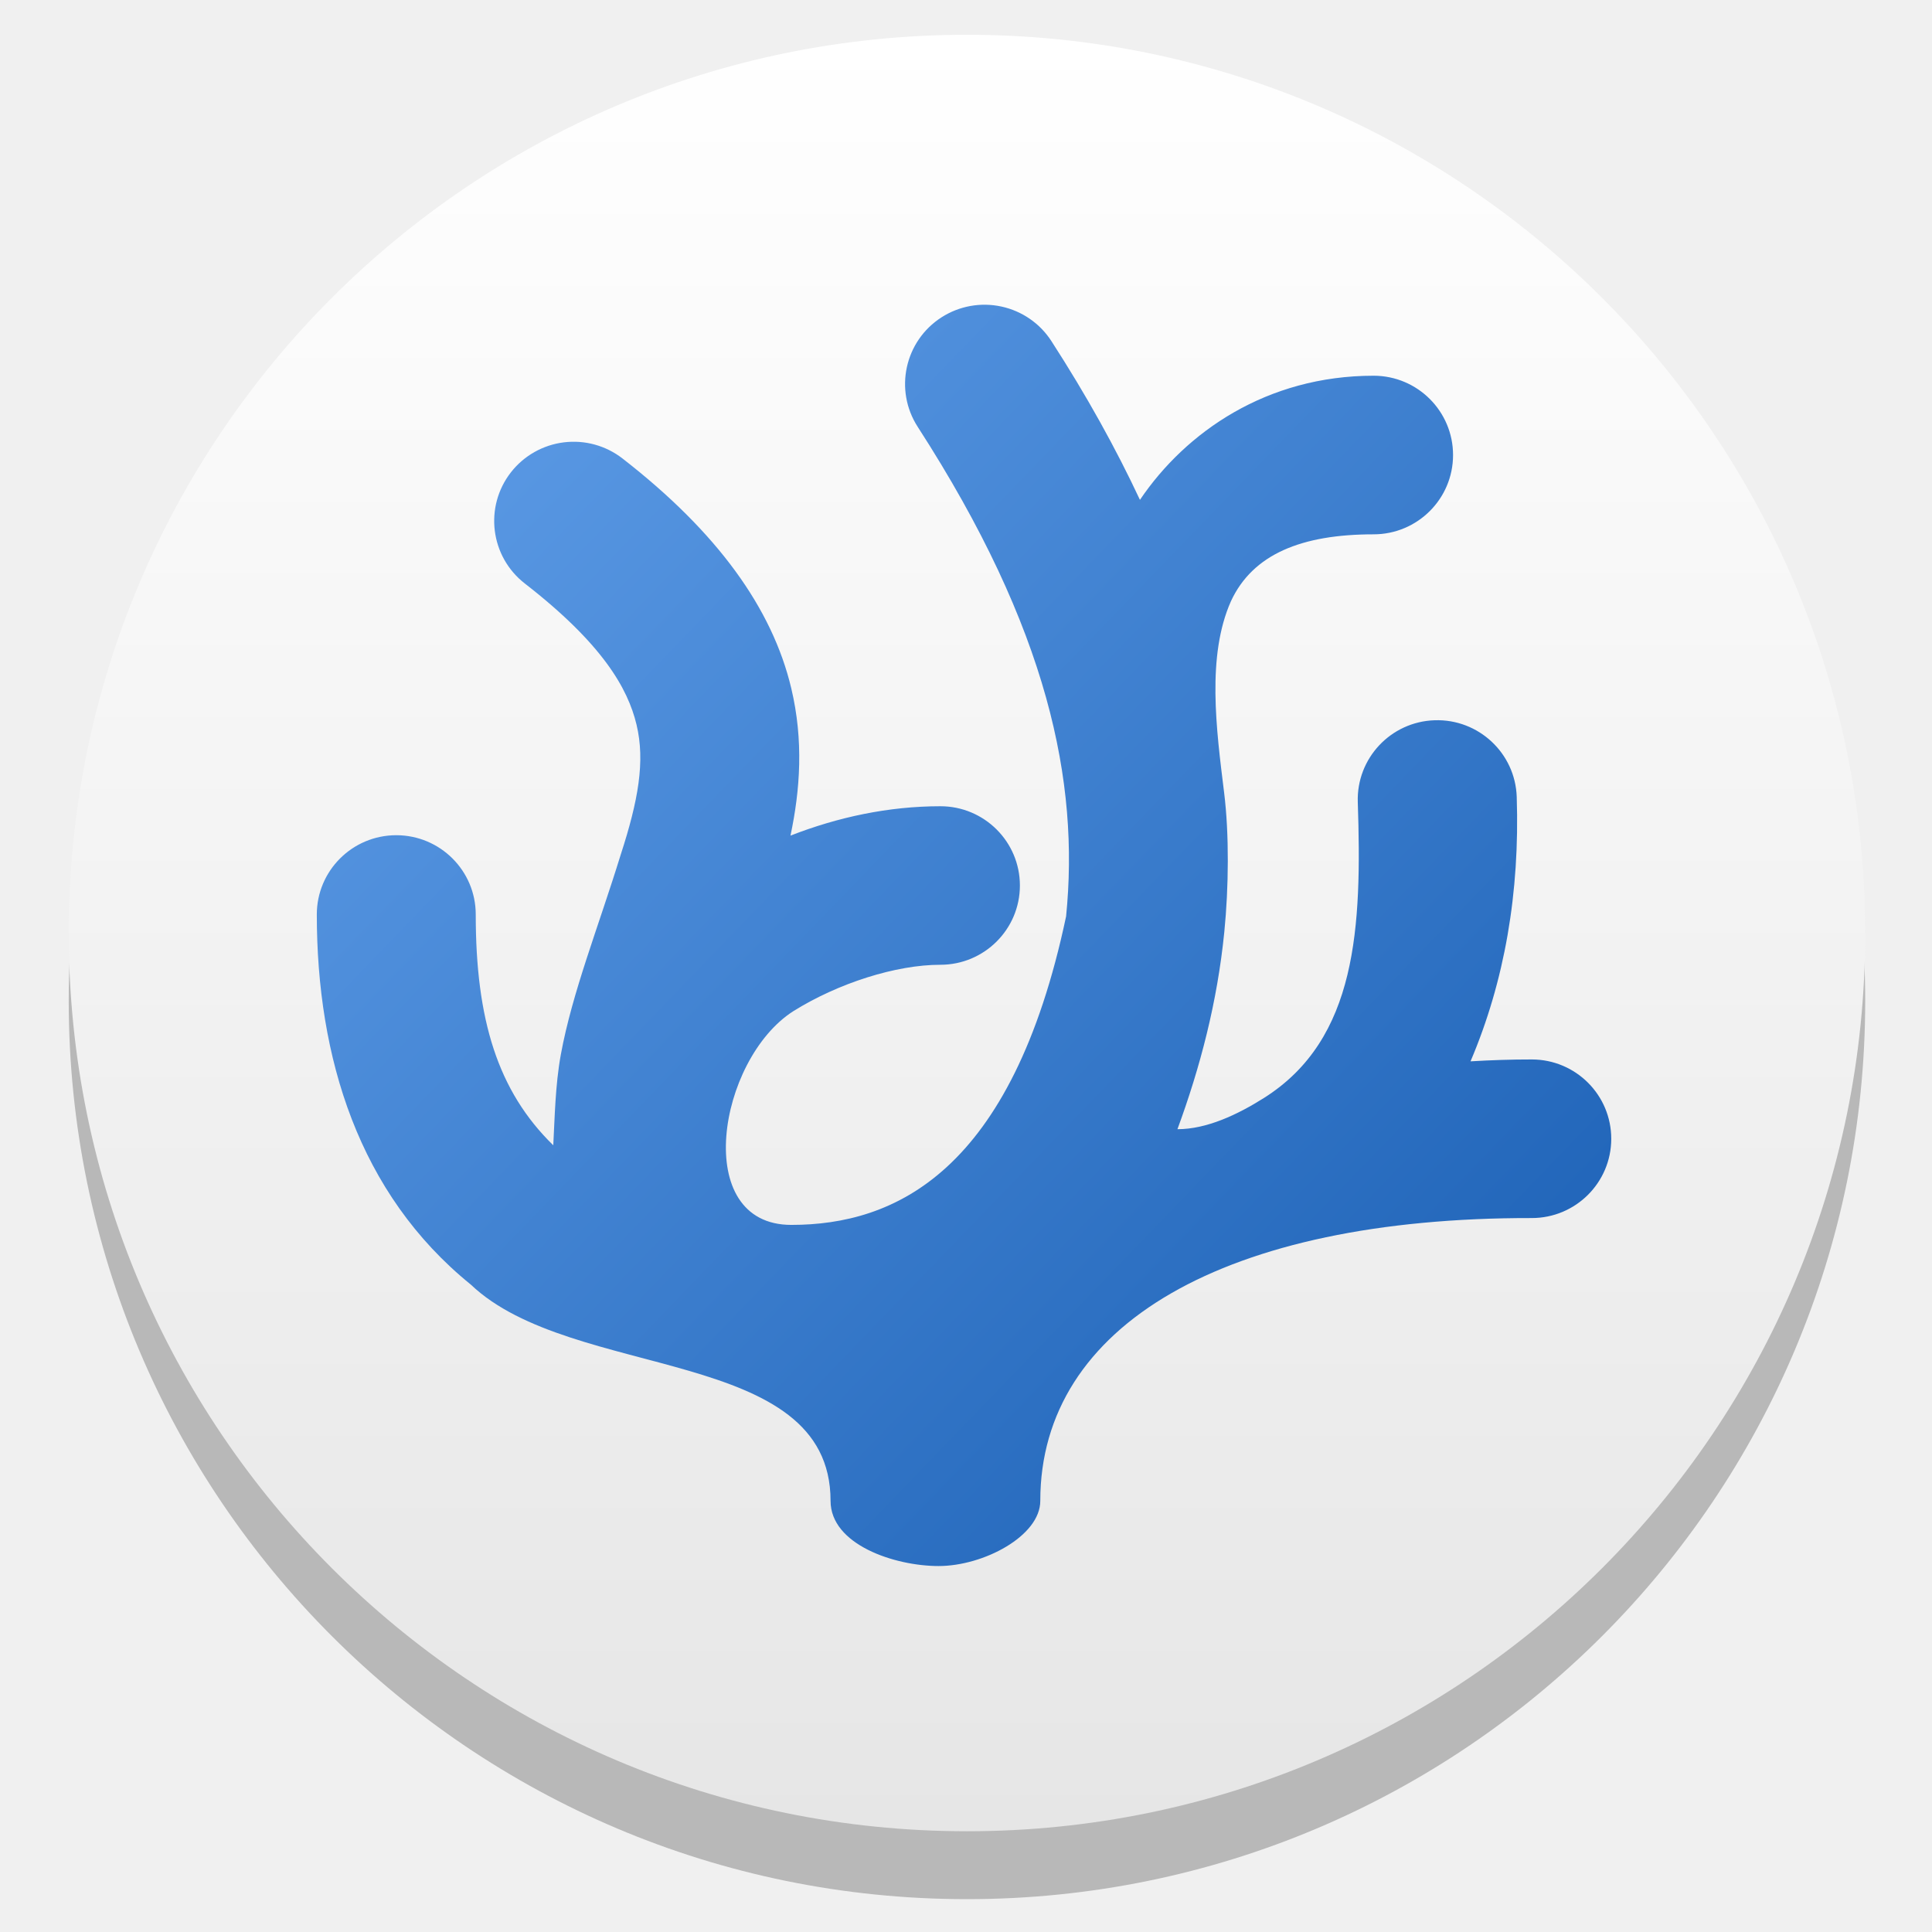
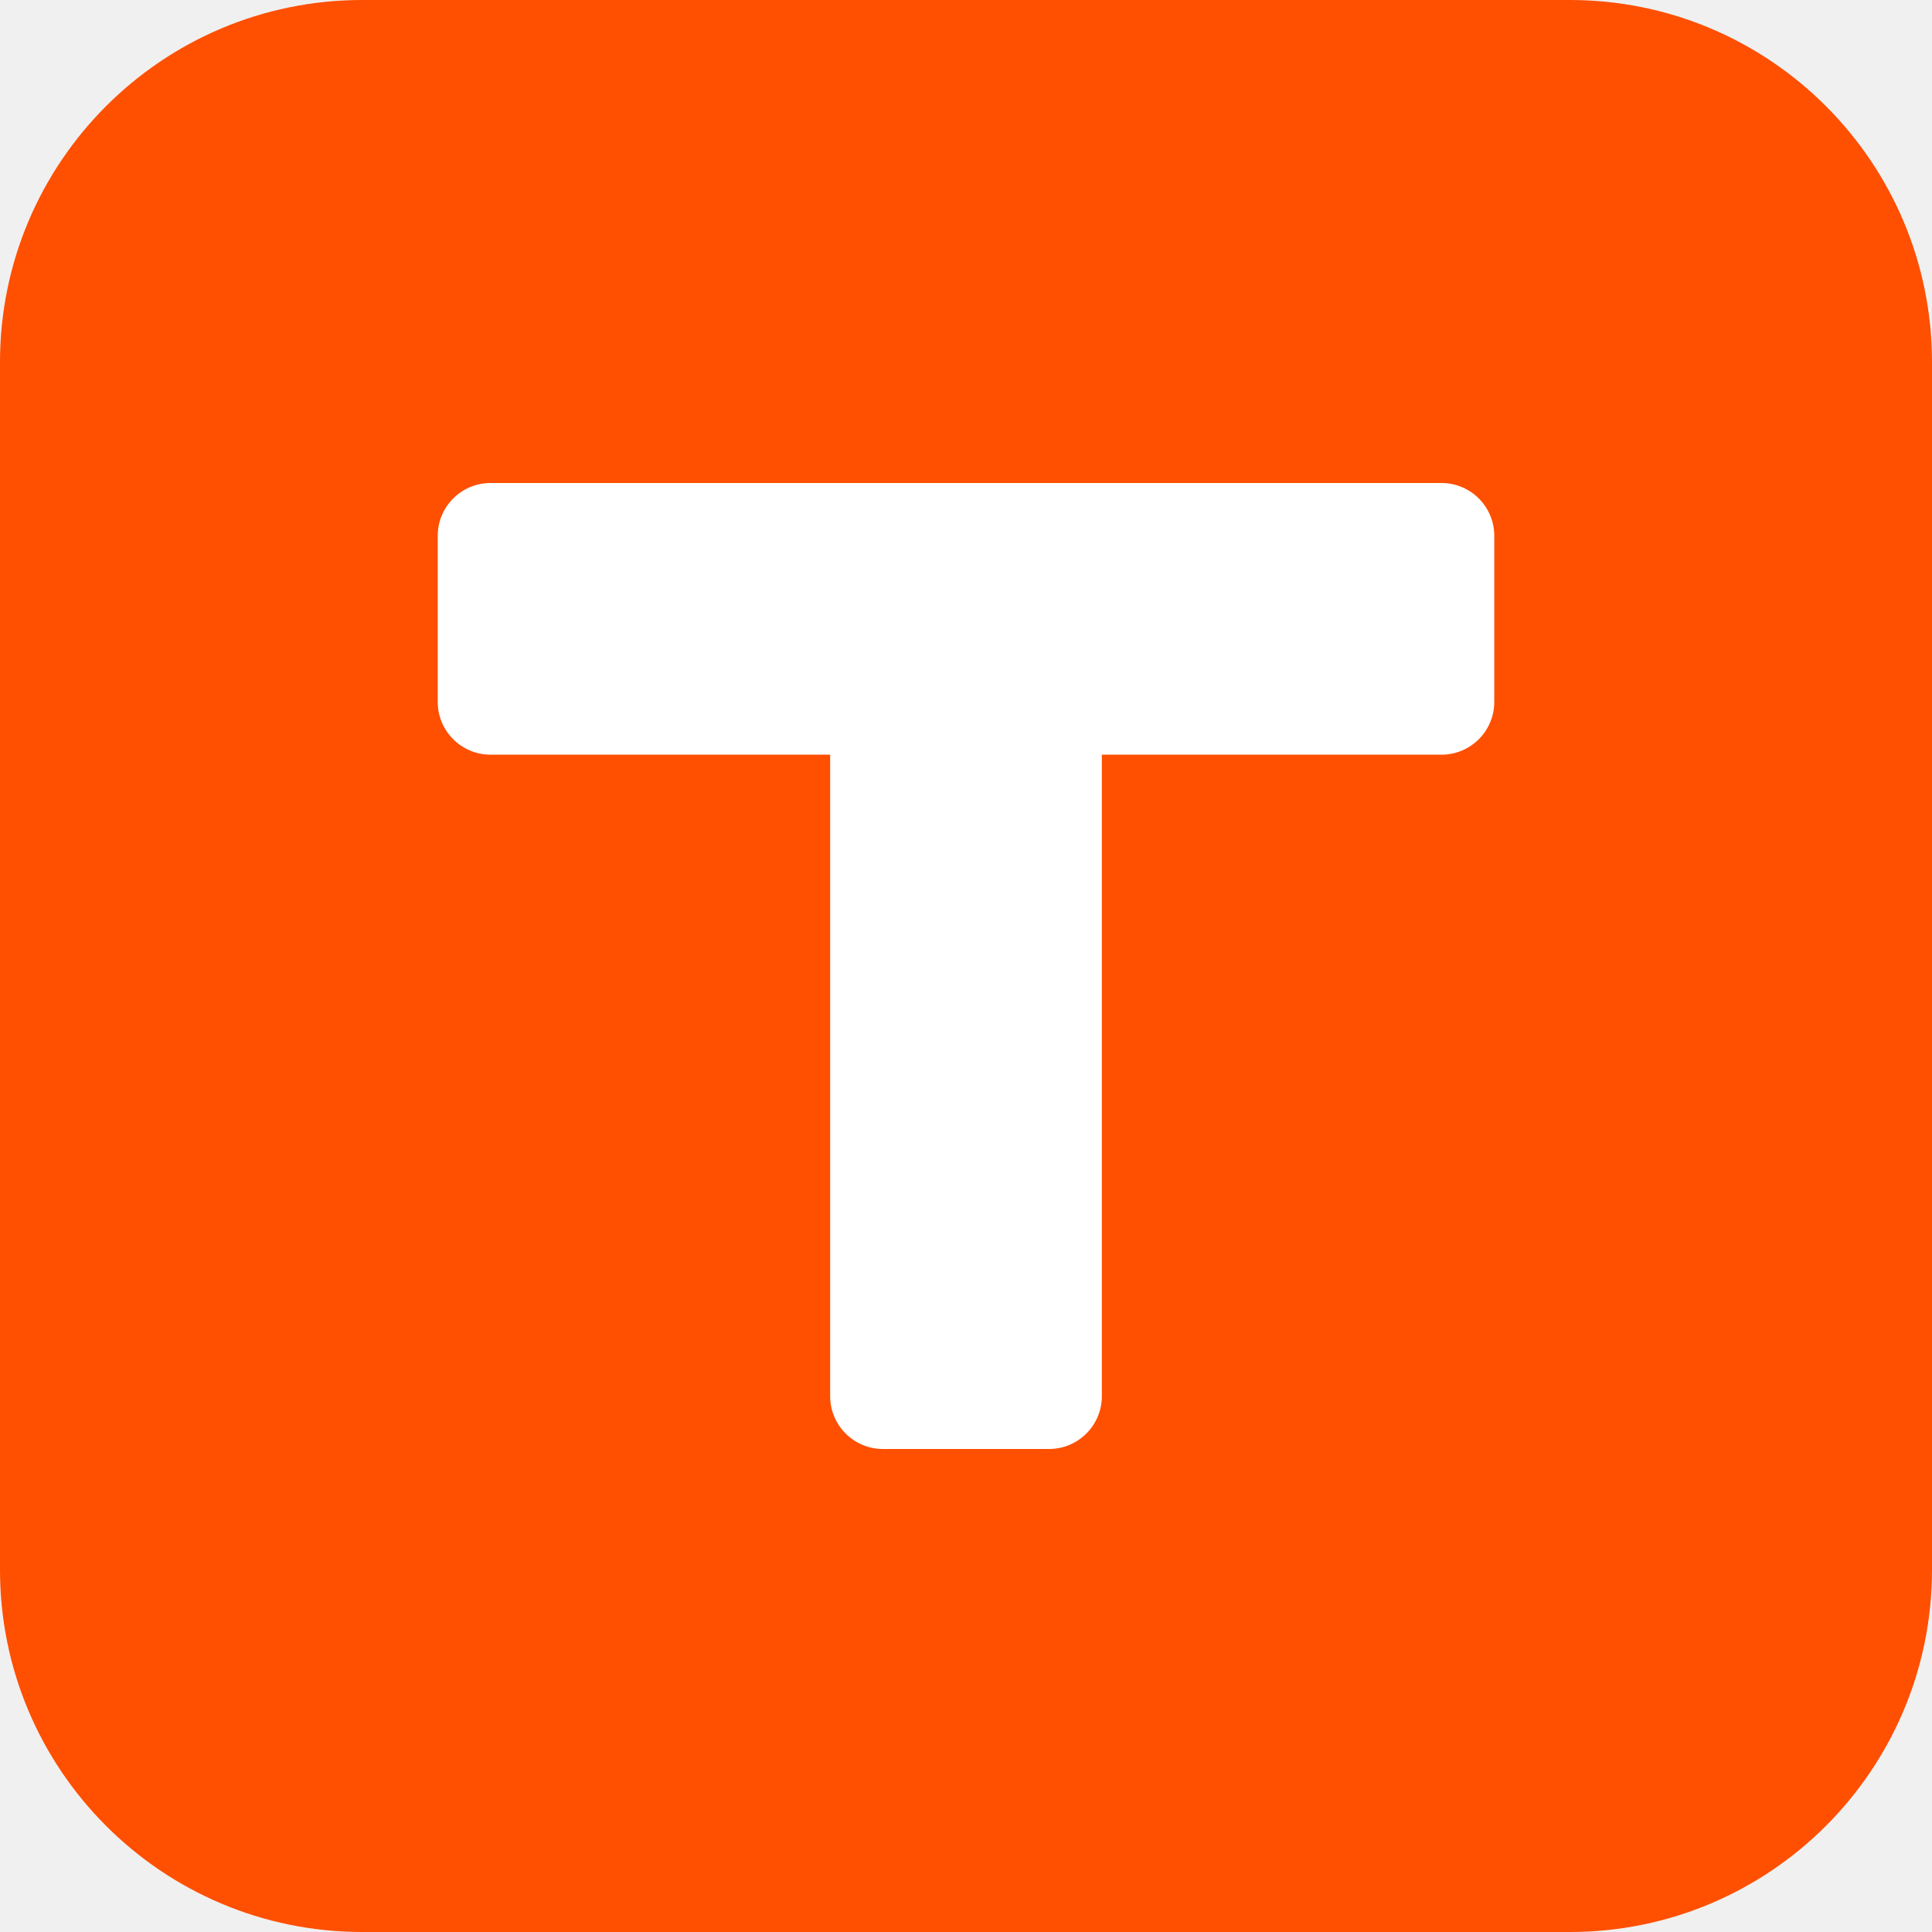
- <svg xmlns="http://www.w3.org/2000/svg" version="1.1" x="0" y="0" width="1024" height="1024" viewBox="0, 0, 100, 100">
-   <defs>
-     <linearGradient id="Gradient_1" gradientUnits="userSpaceOnUse" x1="-0.003" y1="1.302" x2="96.665" y2="94.573">
-       <stop offset="0" stop-color="#62A0EA" />
-       <stop offset="1" stop-color="#1A5FB4" />
-     </linearGradient>
-     <linearGradient id="Gradient_2" gradientUnits="userSpaceOnUse" x1="55.473" y1="106.34" x2="55.473" y2="82.148" gradientTransform="matrix(3.983, 0, 0, 3.983, -219.133, -327.2)">
-       <stop offset="0" stop-color="#E6E6E6" />
-       <stop offset="1" stop-color="#FFFFFF" />
-     </linearGradient>
-   </defs>
-   <g id="circle" transform="translate(1.8 1.8),scale(0.965)">
-     <path d="M50,3.642 L50,3.642 C76.608,3.642 98.179,25.213 98.179,51.821 L98.179,51.821 C98.179,78.43 76.608,100 50,100 L50,100 C23.392,100 1.821,78.43 1.821,51.821 L1.821,51.821 C1.821,25.213 23.392,3.642 50,3.642 z" fill="#808080" id="rect6638" opacity="0.5" />
-     <path d="M50,0 L50,0 C76.608,0 98.179,21.57 98.179,48.179 L98.179,48.179 C98.179,74.787 76.608,96.358 50,96.358 L50,96.358 C23.392,96.358 1.821,74.787 1.821,48.179 L1.821,48.179 C1.821,21.57 23.392,0 50,0 z" fill="url(#Gradient_2)" id="rect5668" />
-   </g>
-   <g id="codium" transform="translate(16.4 14.9),scale(0.67)">
-     <path d="M48.26,2.274 C45.406,4.105 44.583,7.898 46.422,10.742 C56.531,26.397 58.917,38.205 57.882,48.553 C53.698,68.369 44.603,72.389 36.655,72.389 C28.895,72.389 30.973,59.618 36.806,55.88 C40.288,53.706 44.748,52.293 48.171,52.293 C51.563,52.293 54.313,49.552 54.313,46.17 C54.313,42.787 51.563,40.046 48.171,40.046 C44.173,40.046 40.251,40.886 36.59,42.316 C37.338,38.787 37.614,34.973 36.647,30.919 C35.179,24.763 30.953,18.883 23.615,13.183 C22.33,12.183 20.7,11.734 19.083,11.934 C17.466,12.134 15.995,12.966 14.994,14.248 C12.912,16.918 13.394,20.766 16.072,22.843 C22.05,27.486 24.024,30.923 24.699,33.752 C25.374,36.581 24.831,39.616 23.475,43.786 C21.742,49.406 19.73,54.423 18.848,59.234 C18.414,61.602 18.377,64.179 18.265,66.238 C13.96,62.042 12.275,56.502 12.275,48.407 C12.274,45.025 9.524,42.283 6.133,42.284 C2.744,42.287 -0.002,45.027 -0.003,48.407 C-0.003,59.463 3.23,69.983 11.895,77.001 C19.739,84.474 39.686,81.712 39.686,93.709 C39.686,97.095 44.642,98.743 48.033,98.743 C51.511,98.743 55.888,96.418 55.888,93.709 C55.888,80.097 70.233,71.824 93.848,71.86 C97.24,71.865 99.992,69.126 99.997,65.744 C100.003,62.361 97.259,59.614 93.867,59.608 C92.252,59.606 90.678,59.661 89.126,59.753 C91.766,53.544 92.937,46.708 92.695,39.324 C92.583,35.943 89.745,33.293 86.356,33.403 C82.963,33.513 80.305,36.346 80.416,39.729 C80.736,49.397 80.374,58.03 73.171,62.581 C71.123,63.874 68.742,64.996 66.484,64.996 C68.237,60.228 69.561,55.195 70.103,49.77 C70.449,46.308 70.486,42.195 70.091,39 C69.478,34.05 68.738,28.436 70.617,24.207 C72.305,20.565 76.087,19.04 81.64,19.04 C85.029,19.037 87.775,16.296 87.776,12.917 C87.778,9.534 85.031,6.79 81.64,6.787 C73.388,6.787 67.133,11.13 63.587,16.377 C61.733,12.417 59.475,8.336 56.747,4.112 C55.866,2.747 54.478,1.788 52.887,1.443 C52.099,1.272 51.285,1.257 50.491,1.399 C49.697,1.542 48.939,1.839 48.26,2.274 z" fill="url(#Gradient_1)" id="path6008" />
-   </g>
+ <svg xmlns="http://www.w3.org/2000/svg" viewBox="0 0 512 512">
+   <rect width="512" height="512" rx="96" fill="#FF4F00" />
+   <rect x="116" y="128" width="280" height="72" rx="14" fill="#FFFFFF" />
+   <rect x="220" y="156" width="72" height="228" rx="14" fill="#FFFFFF" />
</svg>
